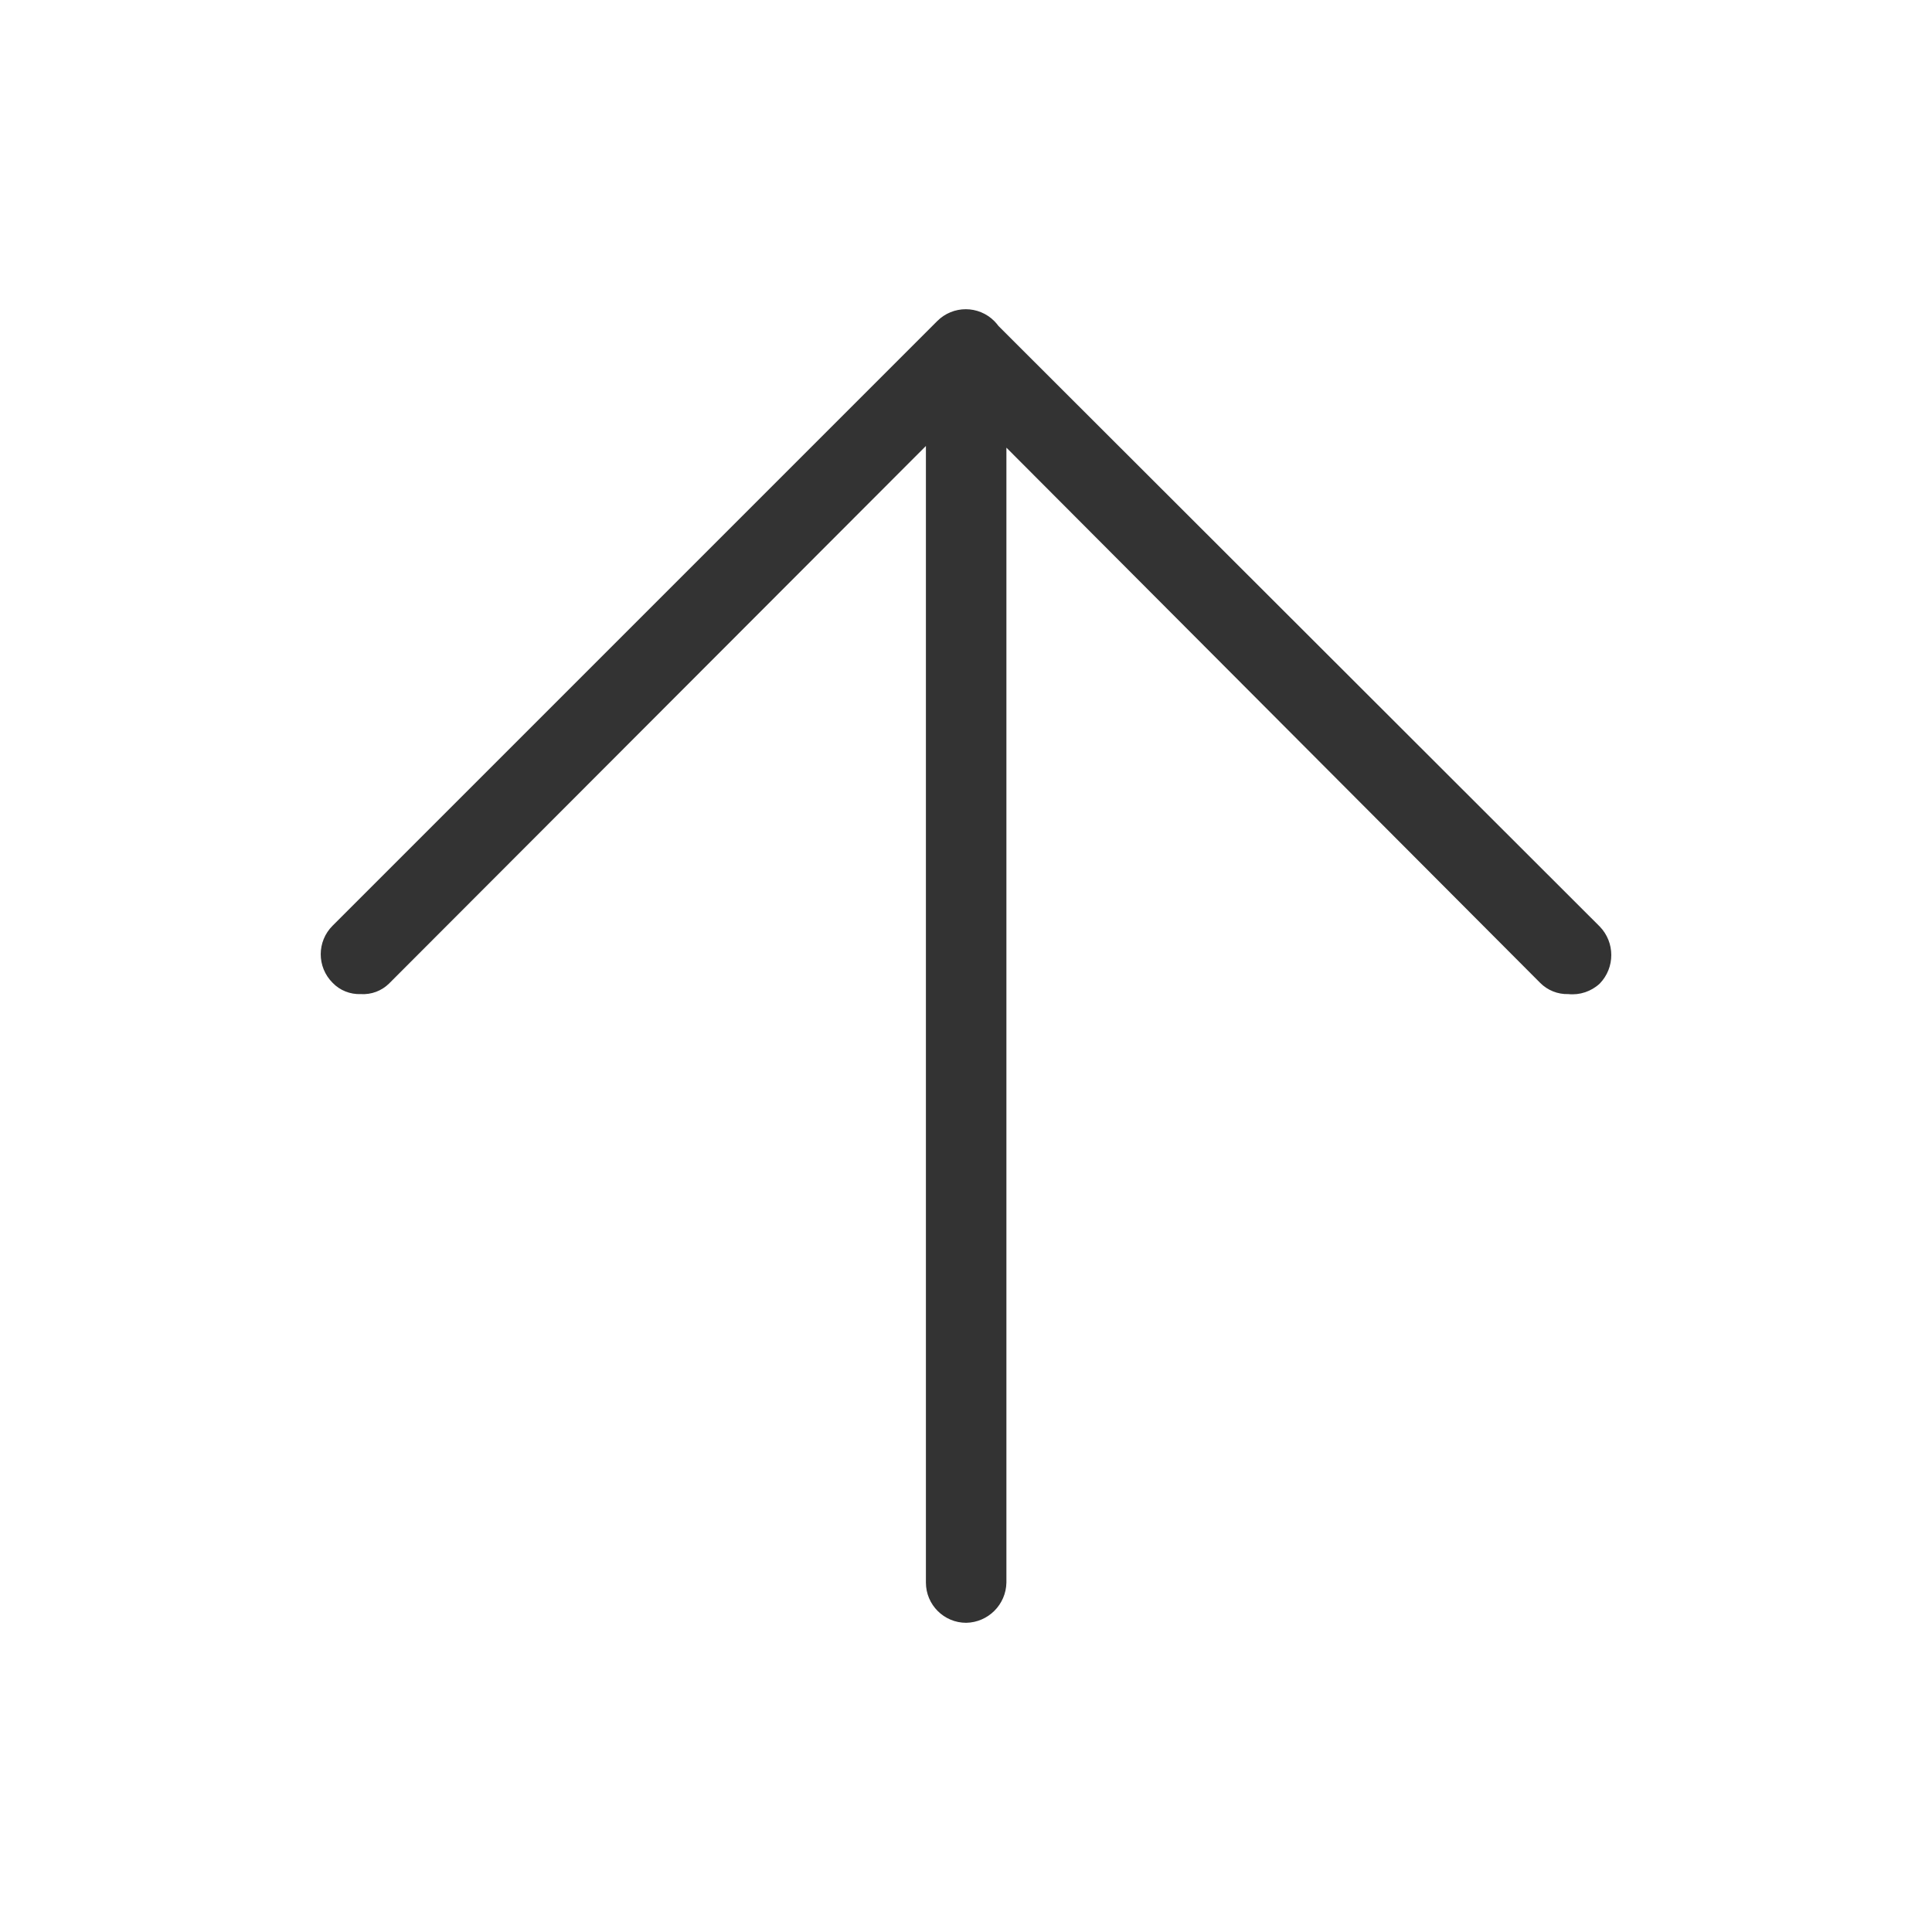
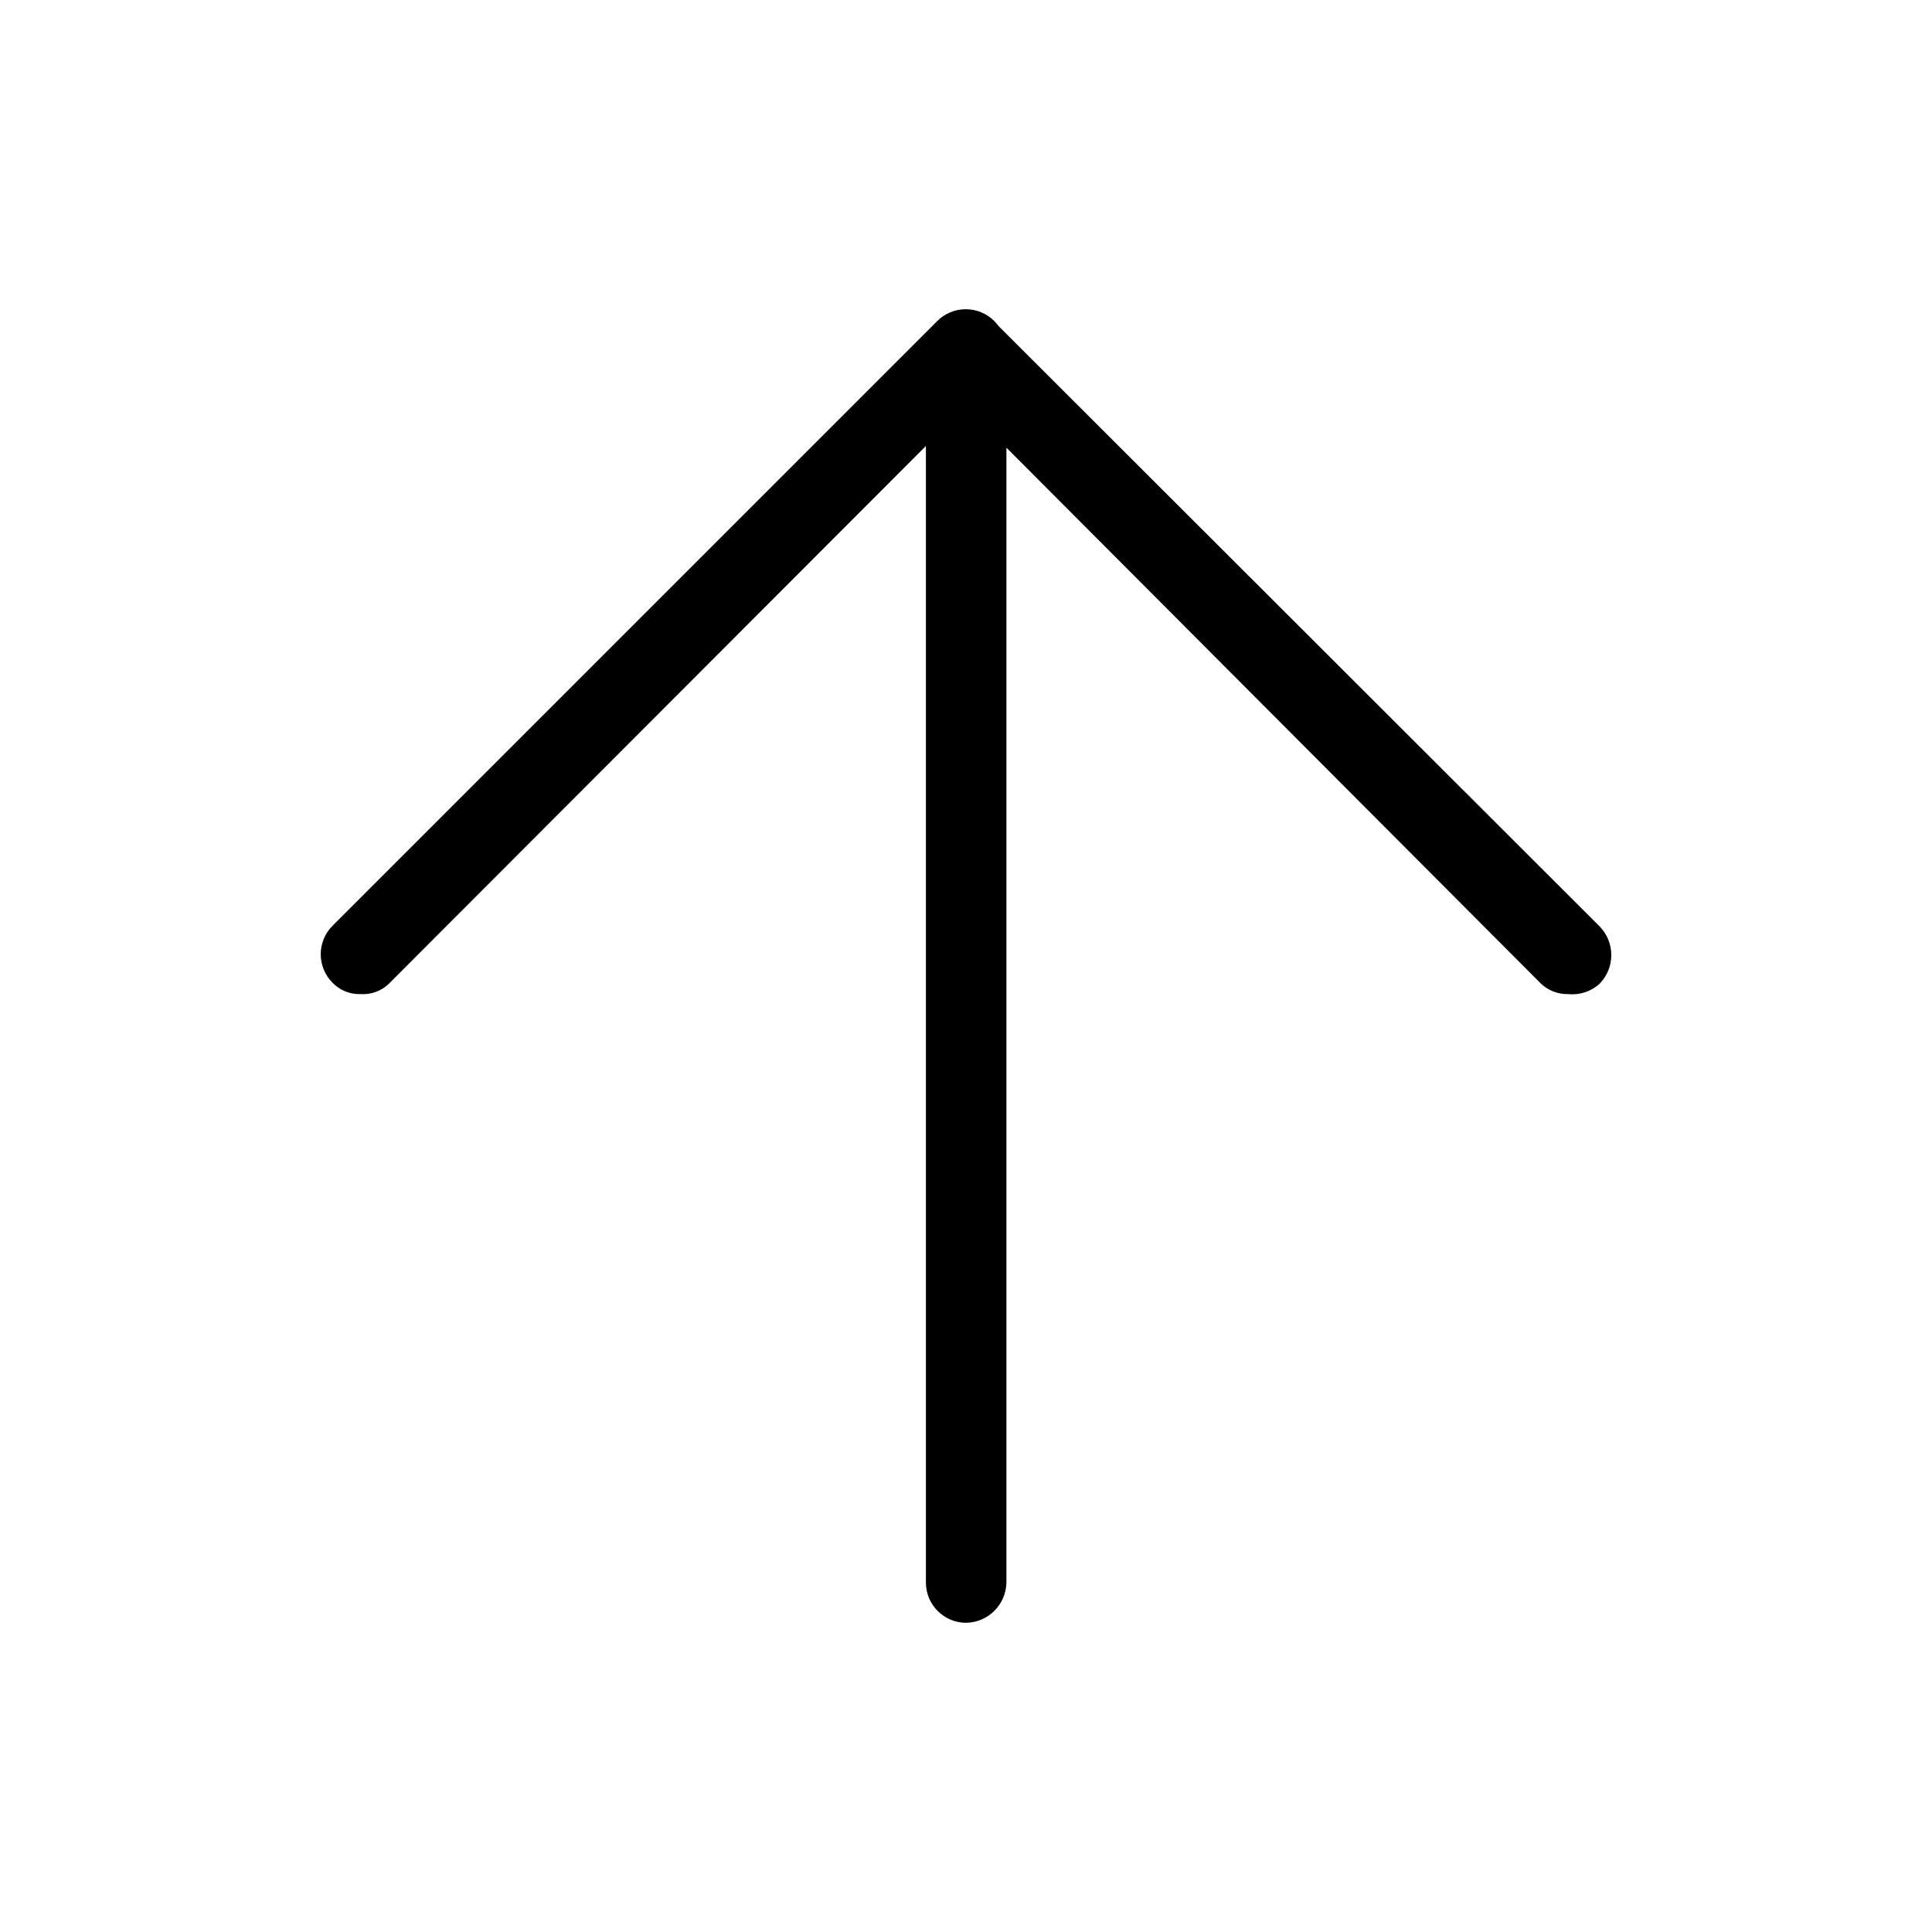
<svg xmlns="http://www.w3.org/2000/svg" viewBox="0 0 24 24">
-   <path fill="#333" d="M 12.002 20.159 C 11.726 20.159 11.502 19.935 11.502 19.659 C 11.502 19.656 11.502 9.073 11.502 5.54 L 4.832 12.219 C 4.739 12.31 4.612 12.357 4.482 12.349 C 4.351 12.354 4.223 12.304 4.132 12.209 C 3.935 12.013 3.935 11.695 4.132 11.499 L 11.642 3.989 C 11.838 3.792 12.156 3.792 12.352 3.989 C 12.371 4.008 12.388 4.029 12.404 4.05 L 19.872 11.509 C 20.064 11.707 20.064 12.021 19.872 12.219 C 19.767 12.316 19.625 12.364 19.482 12.349 C 19.351 12.353 19.224 12.302 19.132 12.209 L 12.502 5.561 L 12.502 19.659 C 12.497 19.933 12.276 20.154 12.002 20.159 Z" />
+   <path d="M 12.002 20.159 C 11.726 20.159 11.502 19.935 11.502 19.659 C 11.502 19.656 11.502 9.073 11.502 5.54 L 4.832 12.219 C 4.739 12.31 4.612 12.357 4.482 12.349 C 4.351 12.354 4.223 12.304 4.132 12.209 C 3.935 12.013 3.935 11.695 4.132 11.499 L 11.642 3.989 C 11.838 3.792 12.156 3.792 12.352 3.989 C 12.371 4.008 12.388 4.029 12.404 4.05 L 19.872 11.509 C 20.064 11.707 20.064 12.021 19.872 12.219 C 19.767 12.316 19.625 12.364 19.482 12.349 C 19.351 12.353 19.224 12.302 19.132 12.209 L 12.502 5.561 L 12.502 19.659 C 12.497 19.933 12.276 20.154 12.002 20.159 Z" />
</svg>
